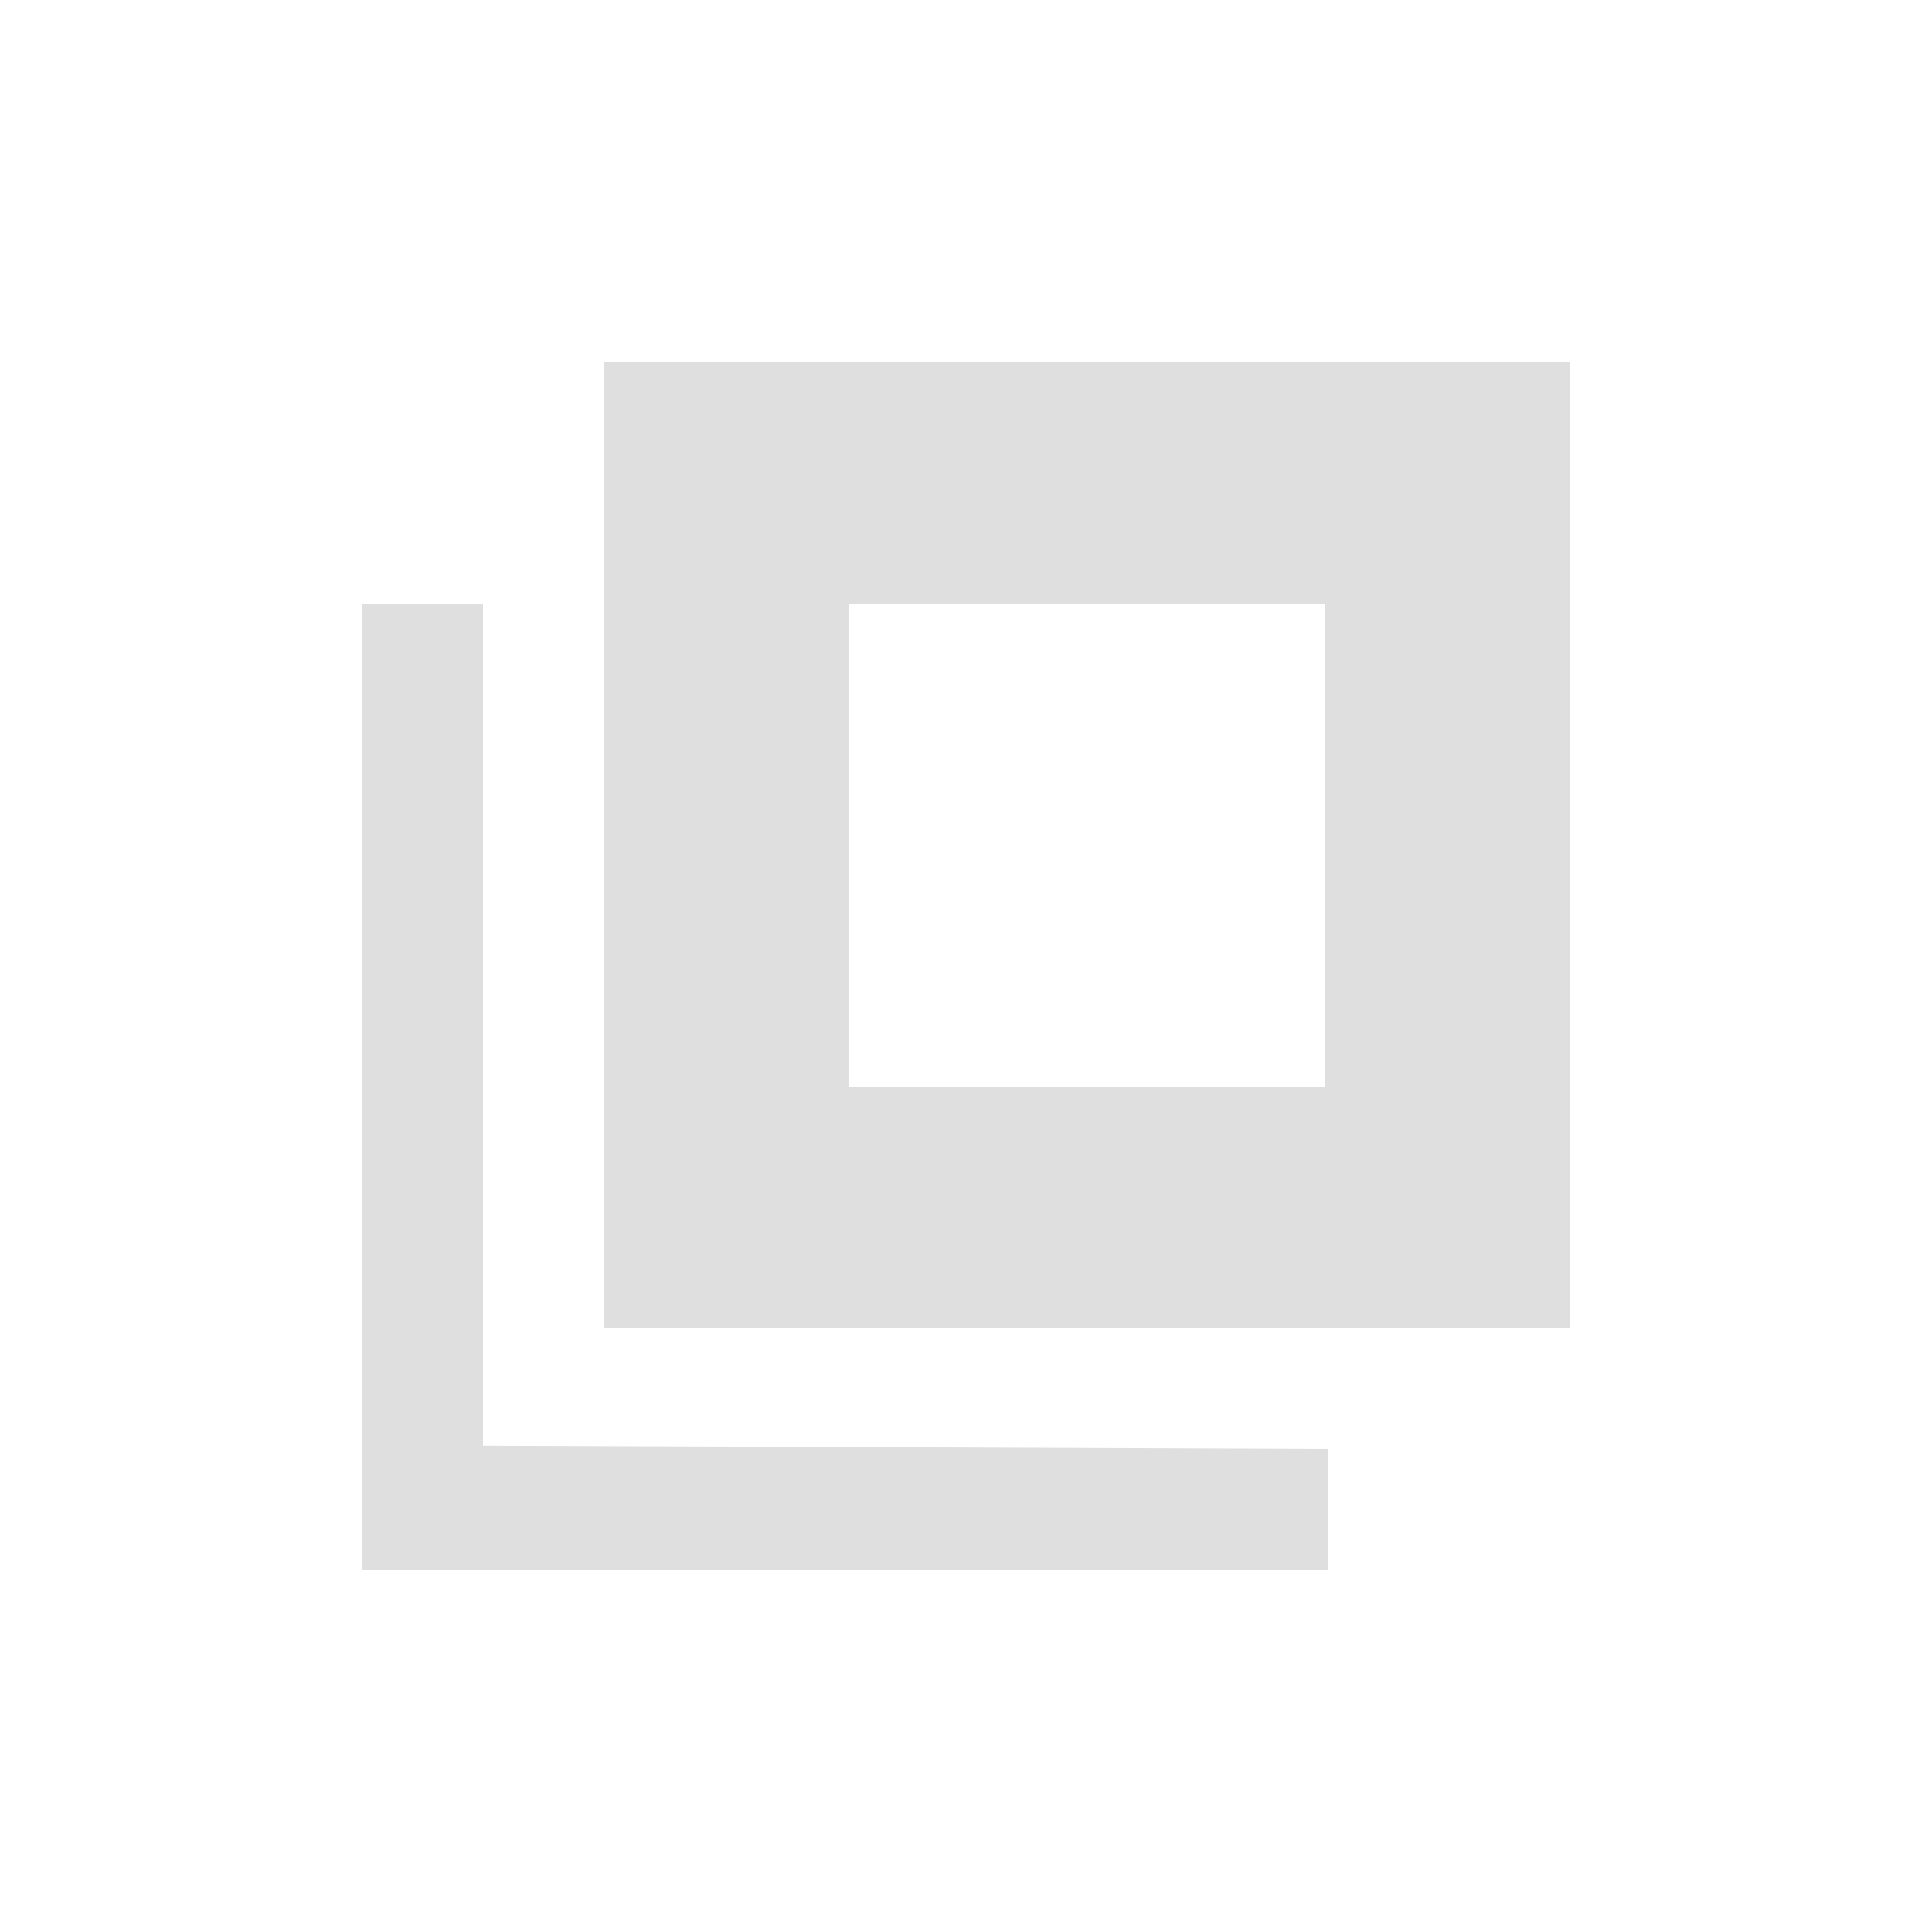
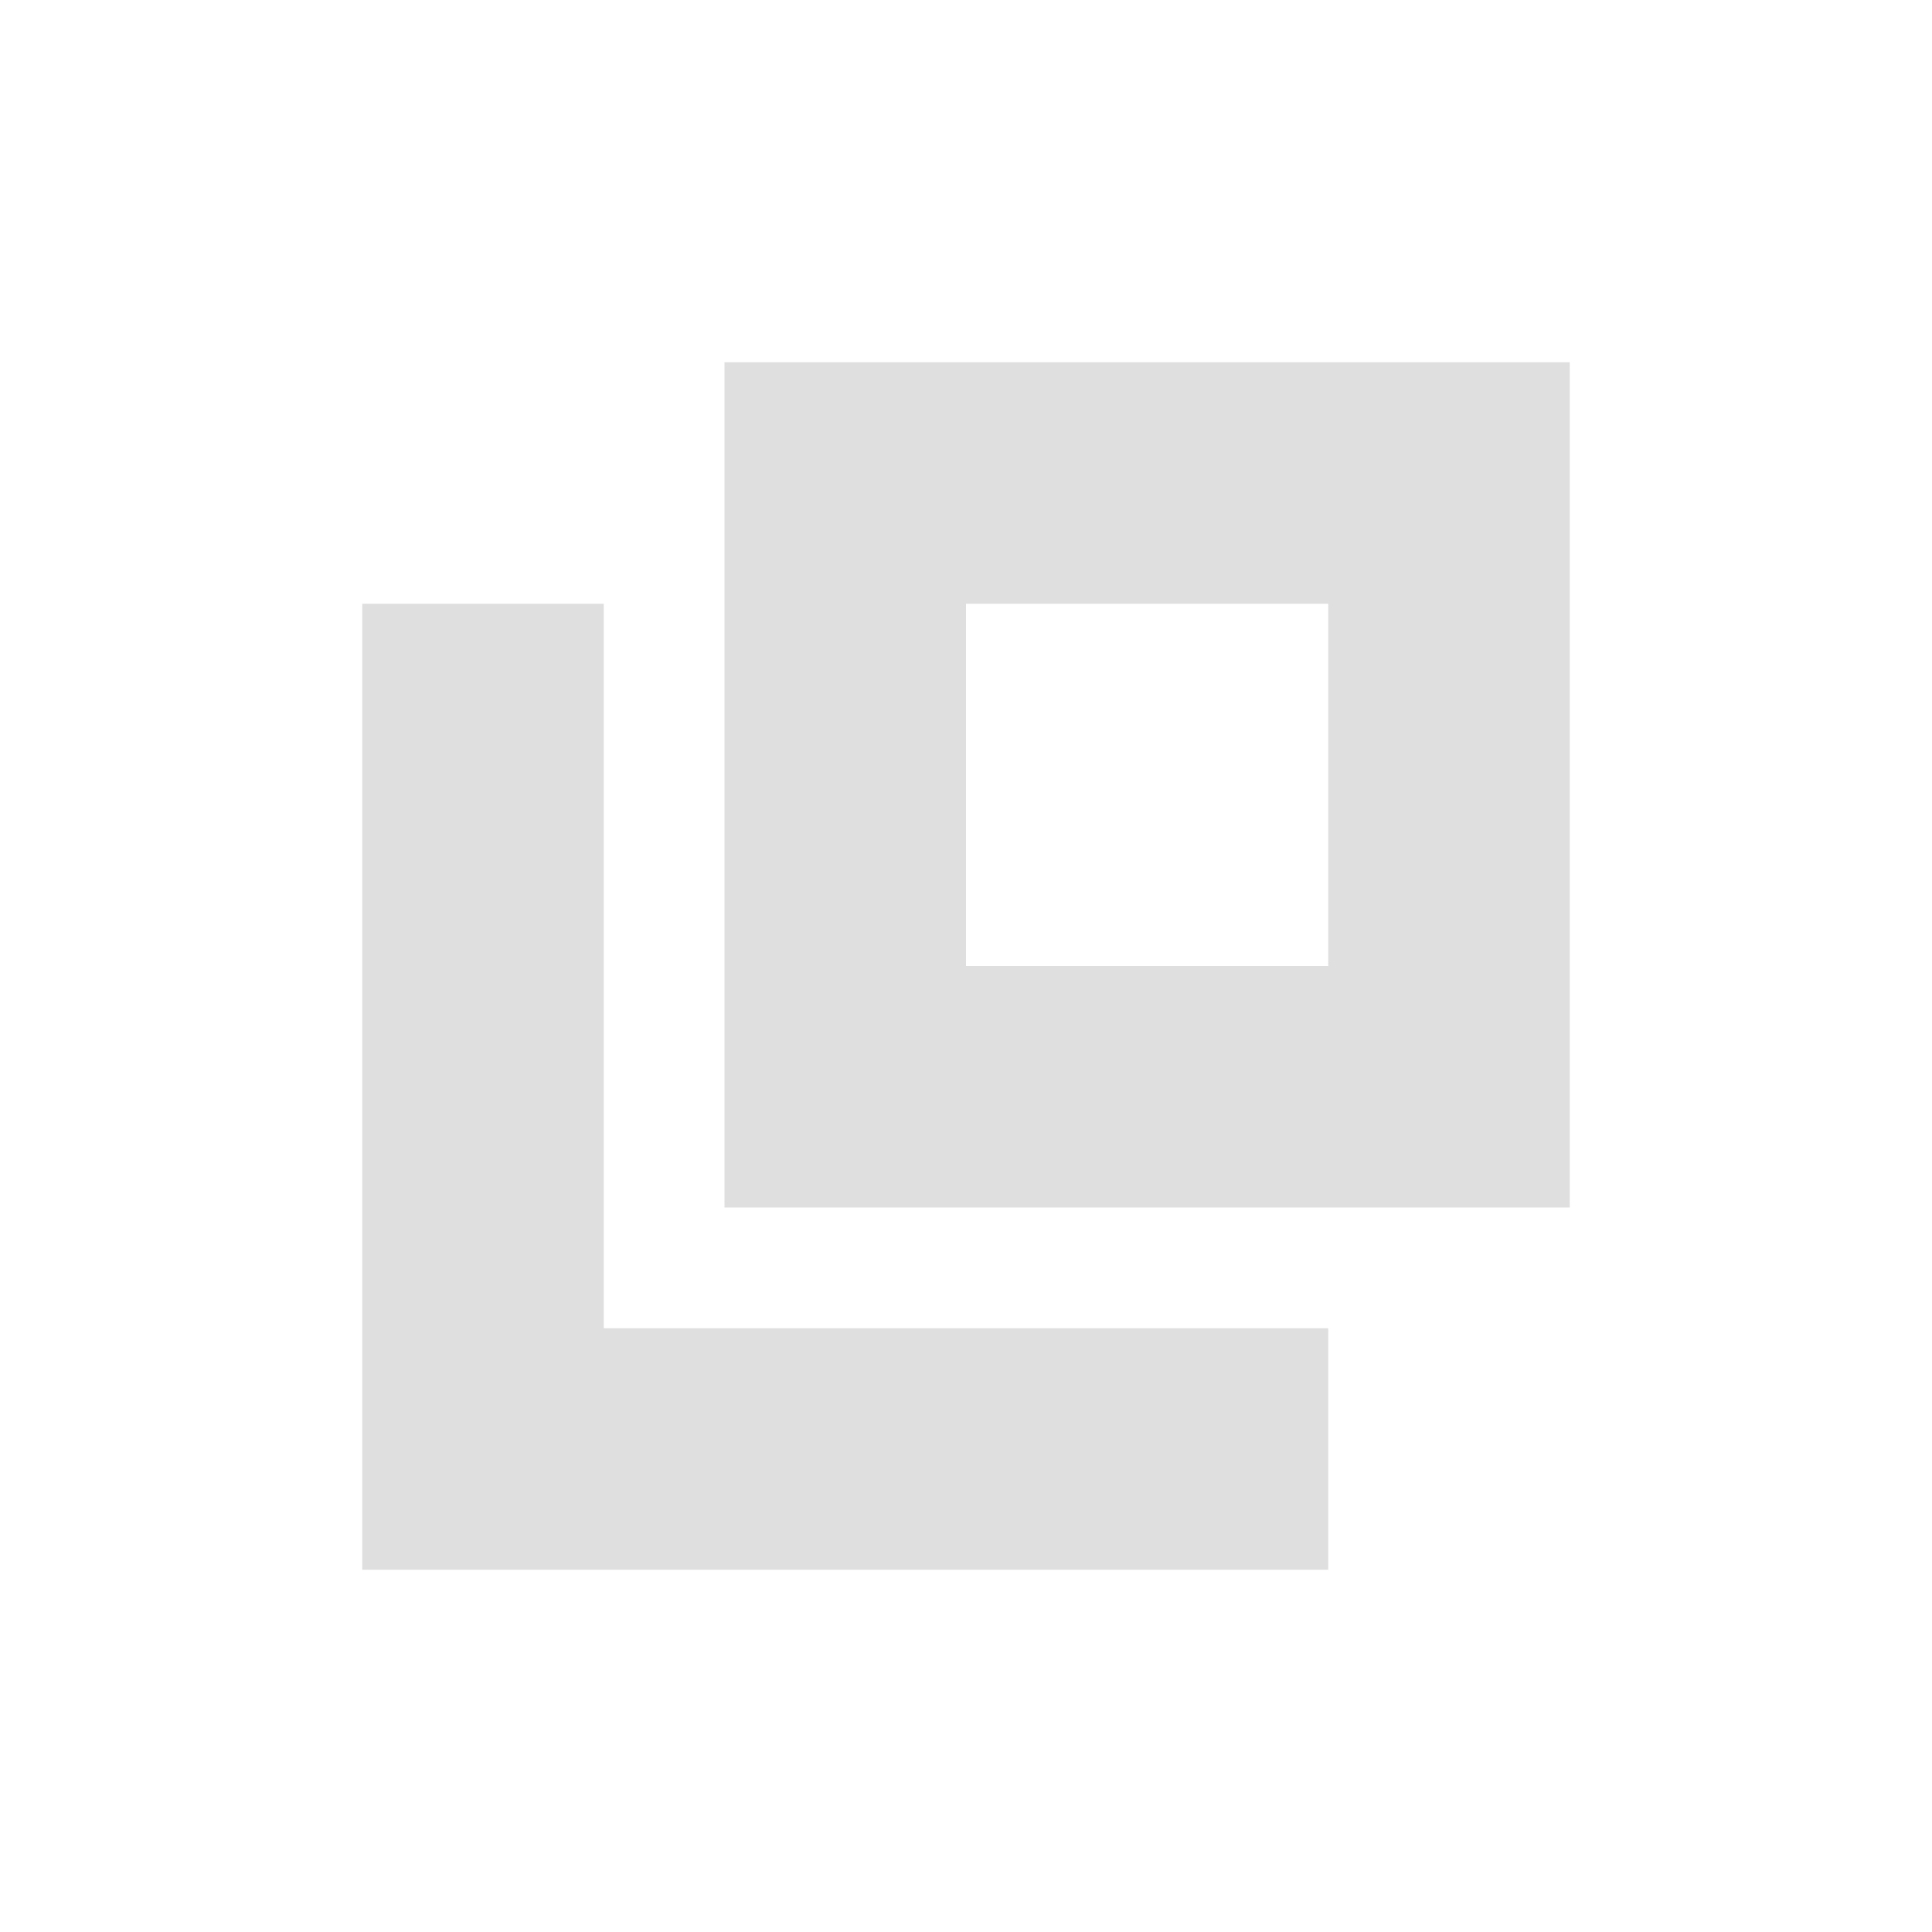
<svg xmlns="http://www.w3.org/2000/svg" width="16" height="16" version="1.1" id="svg8">
  <defs id="defs12" />
  <g transform="translate(1)" fill="#dfdfdf" id="g6">
-     <path id="path2" d="m 5,3 v 8 h 8 V 3 Z M 3,5 v 8 h 8 V 12 L 4,11.973 V 5 Z M 7.027,5 H 10.973 V 9 H 7.027 Z" transform="translate(-1)" />
+     <path id="path2" d="m 5,3 v 7 h 7 V 3 Z M 2,5 v 8 h 8 V 11 H 4 V 5 Z m 5,0 h 3 L 10,8 H 7 Z" />
  </g>
</svg>
